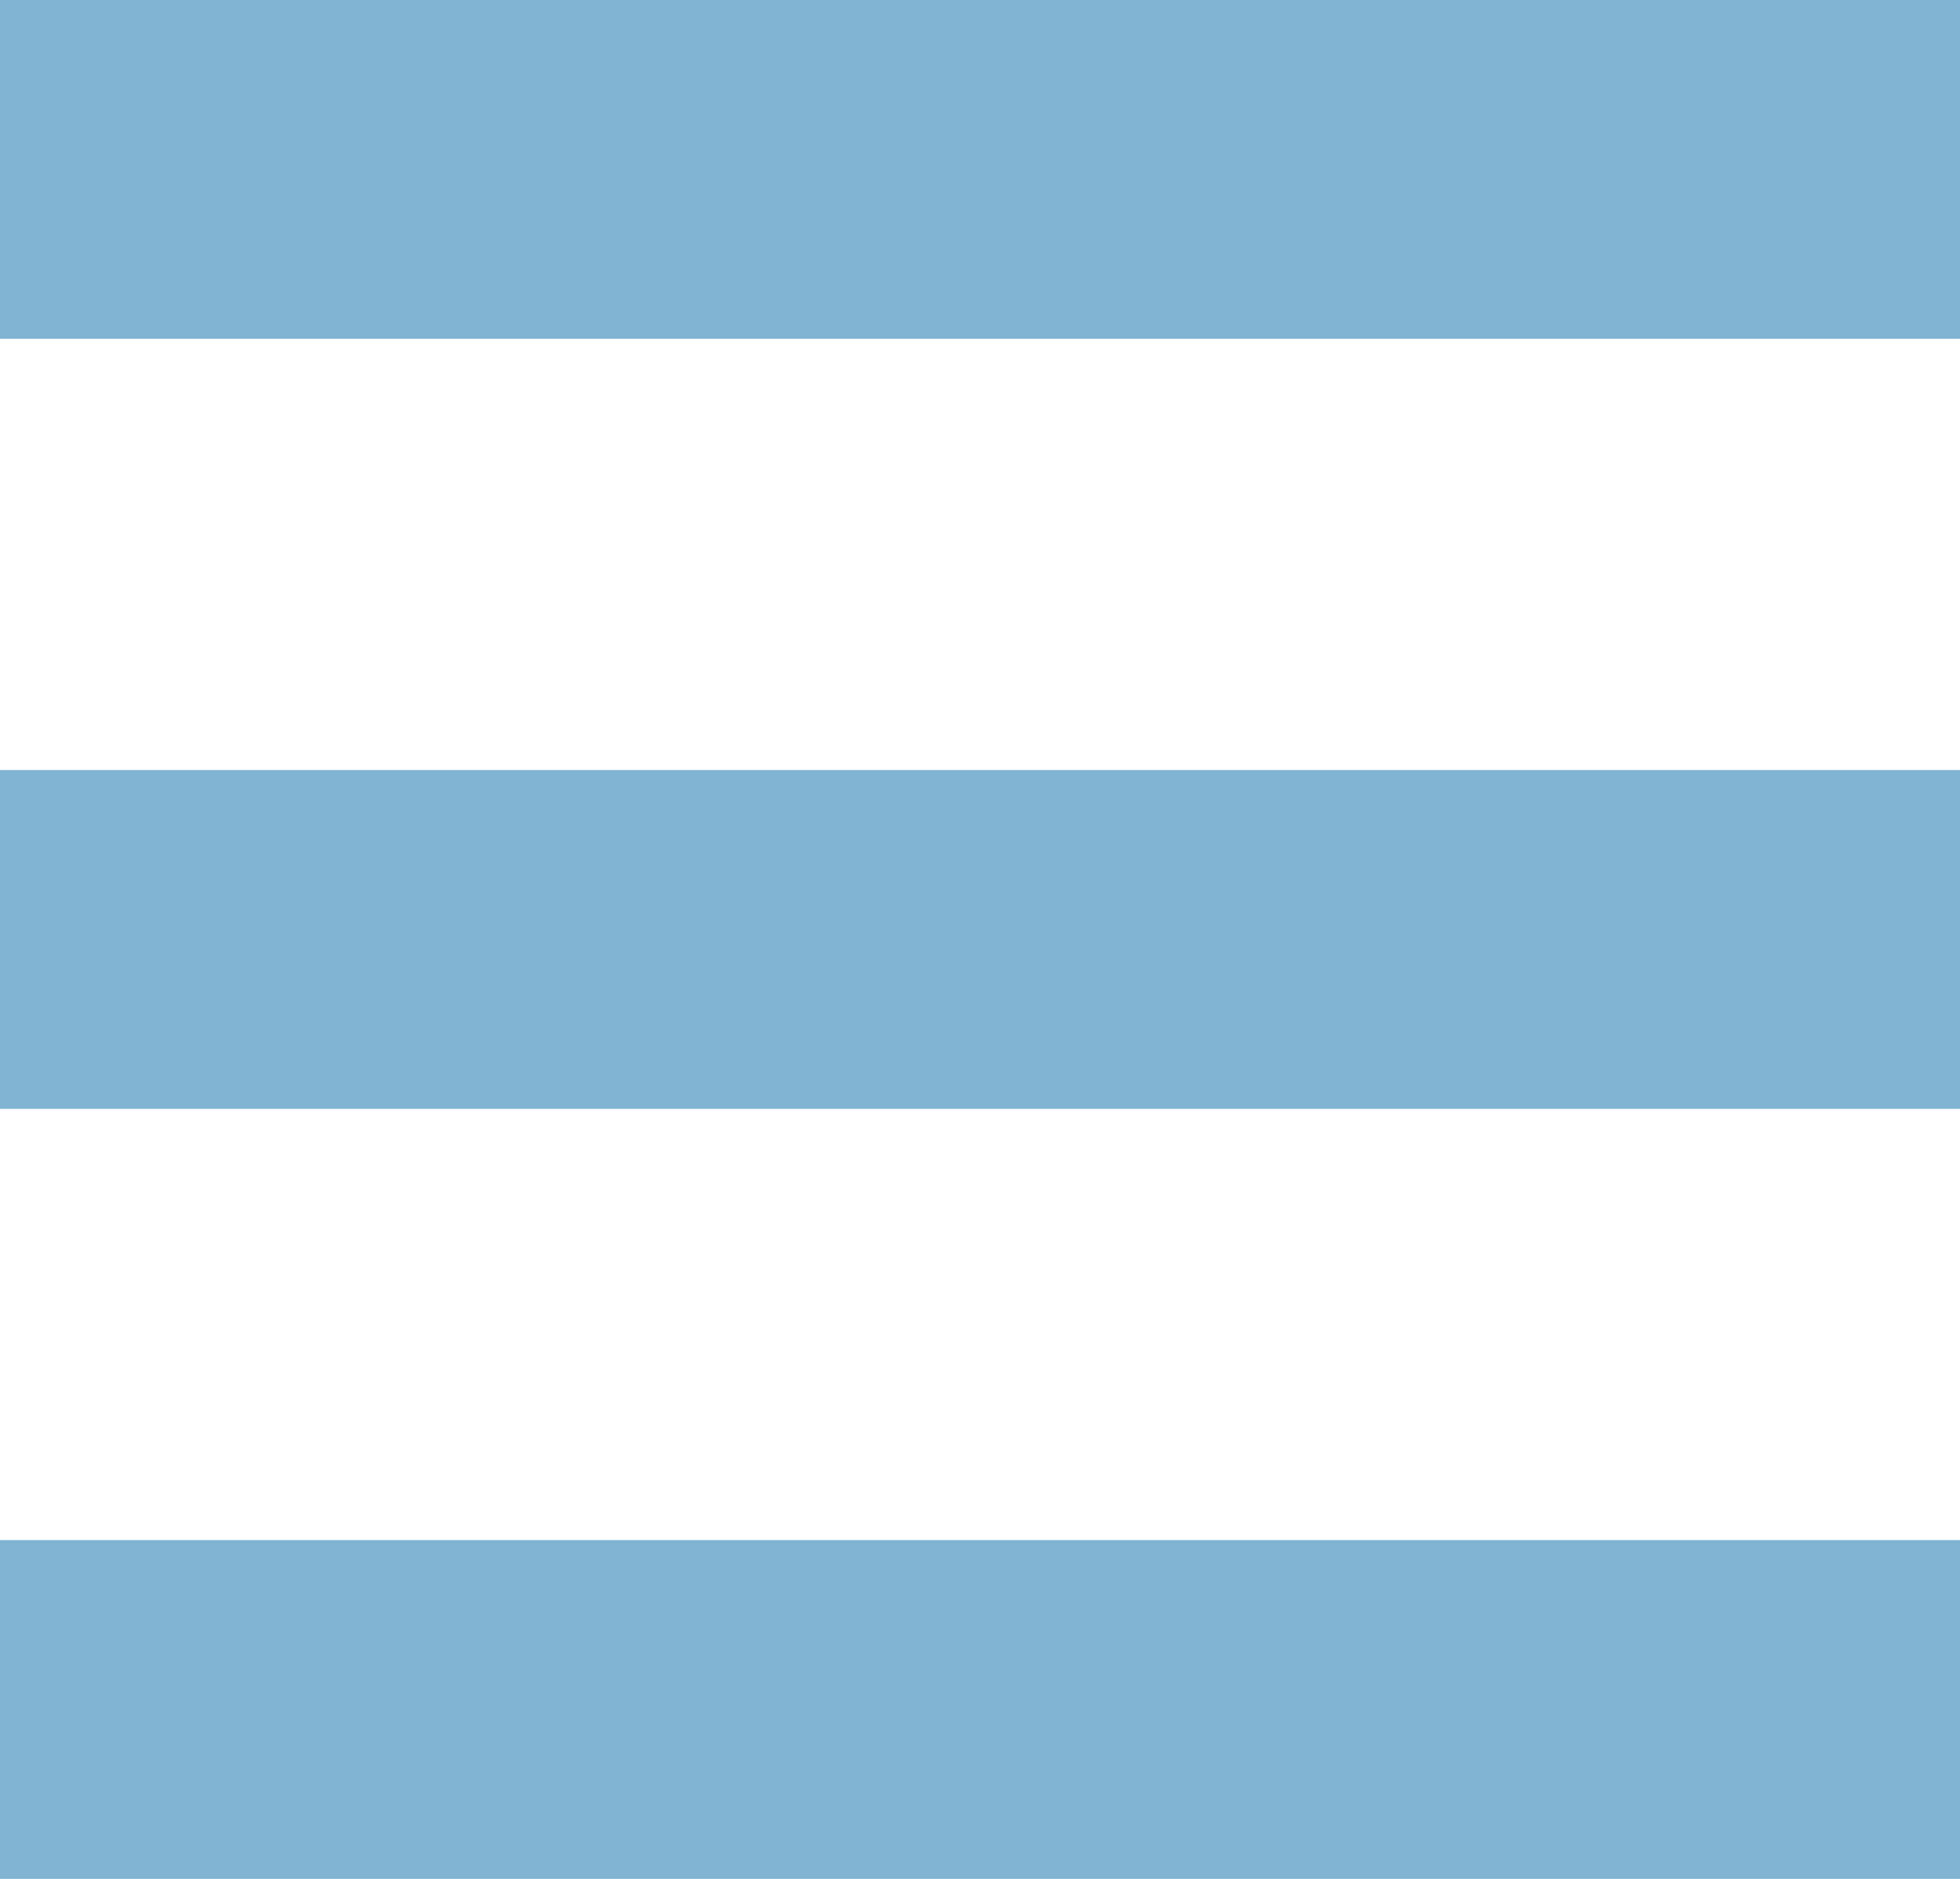
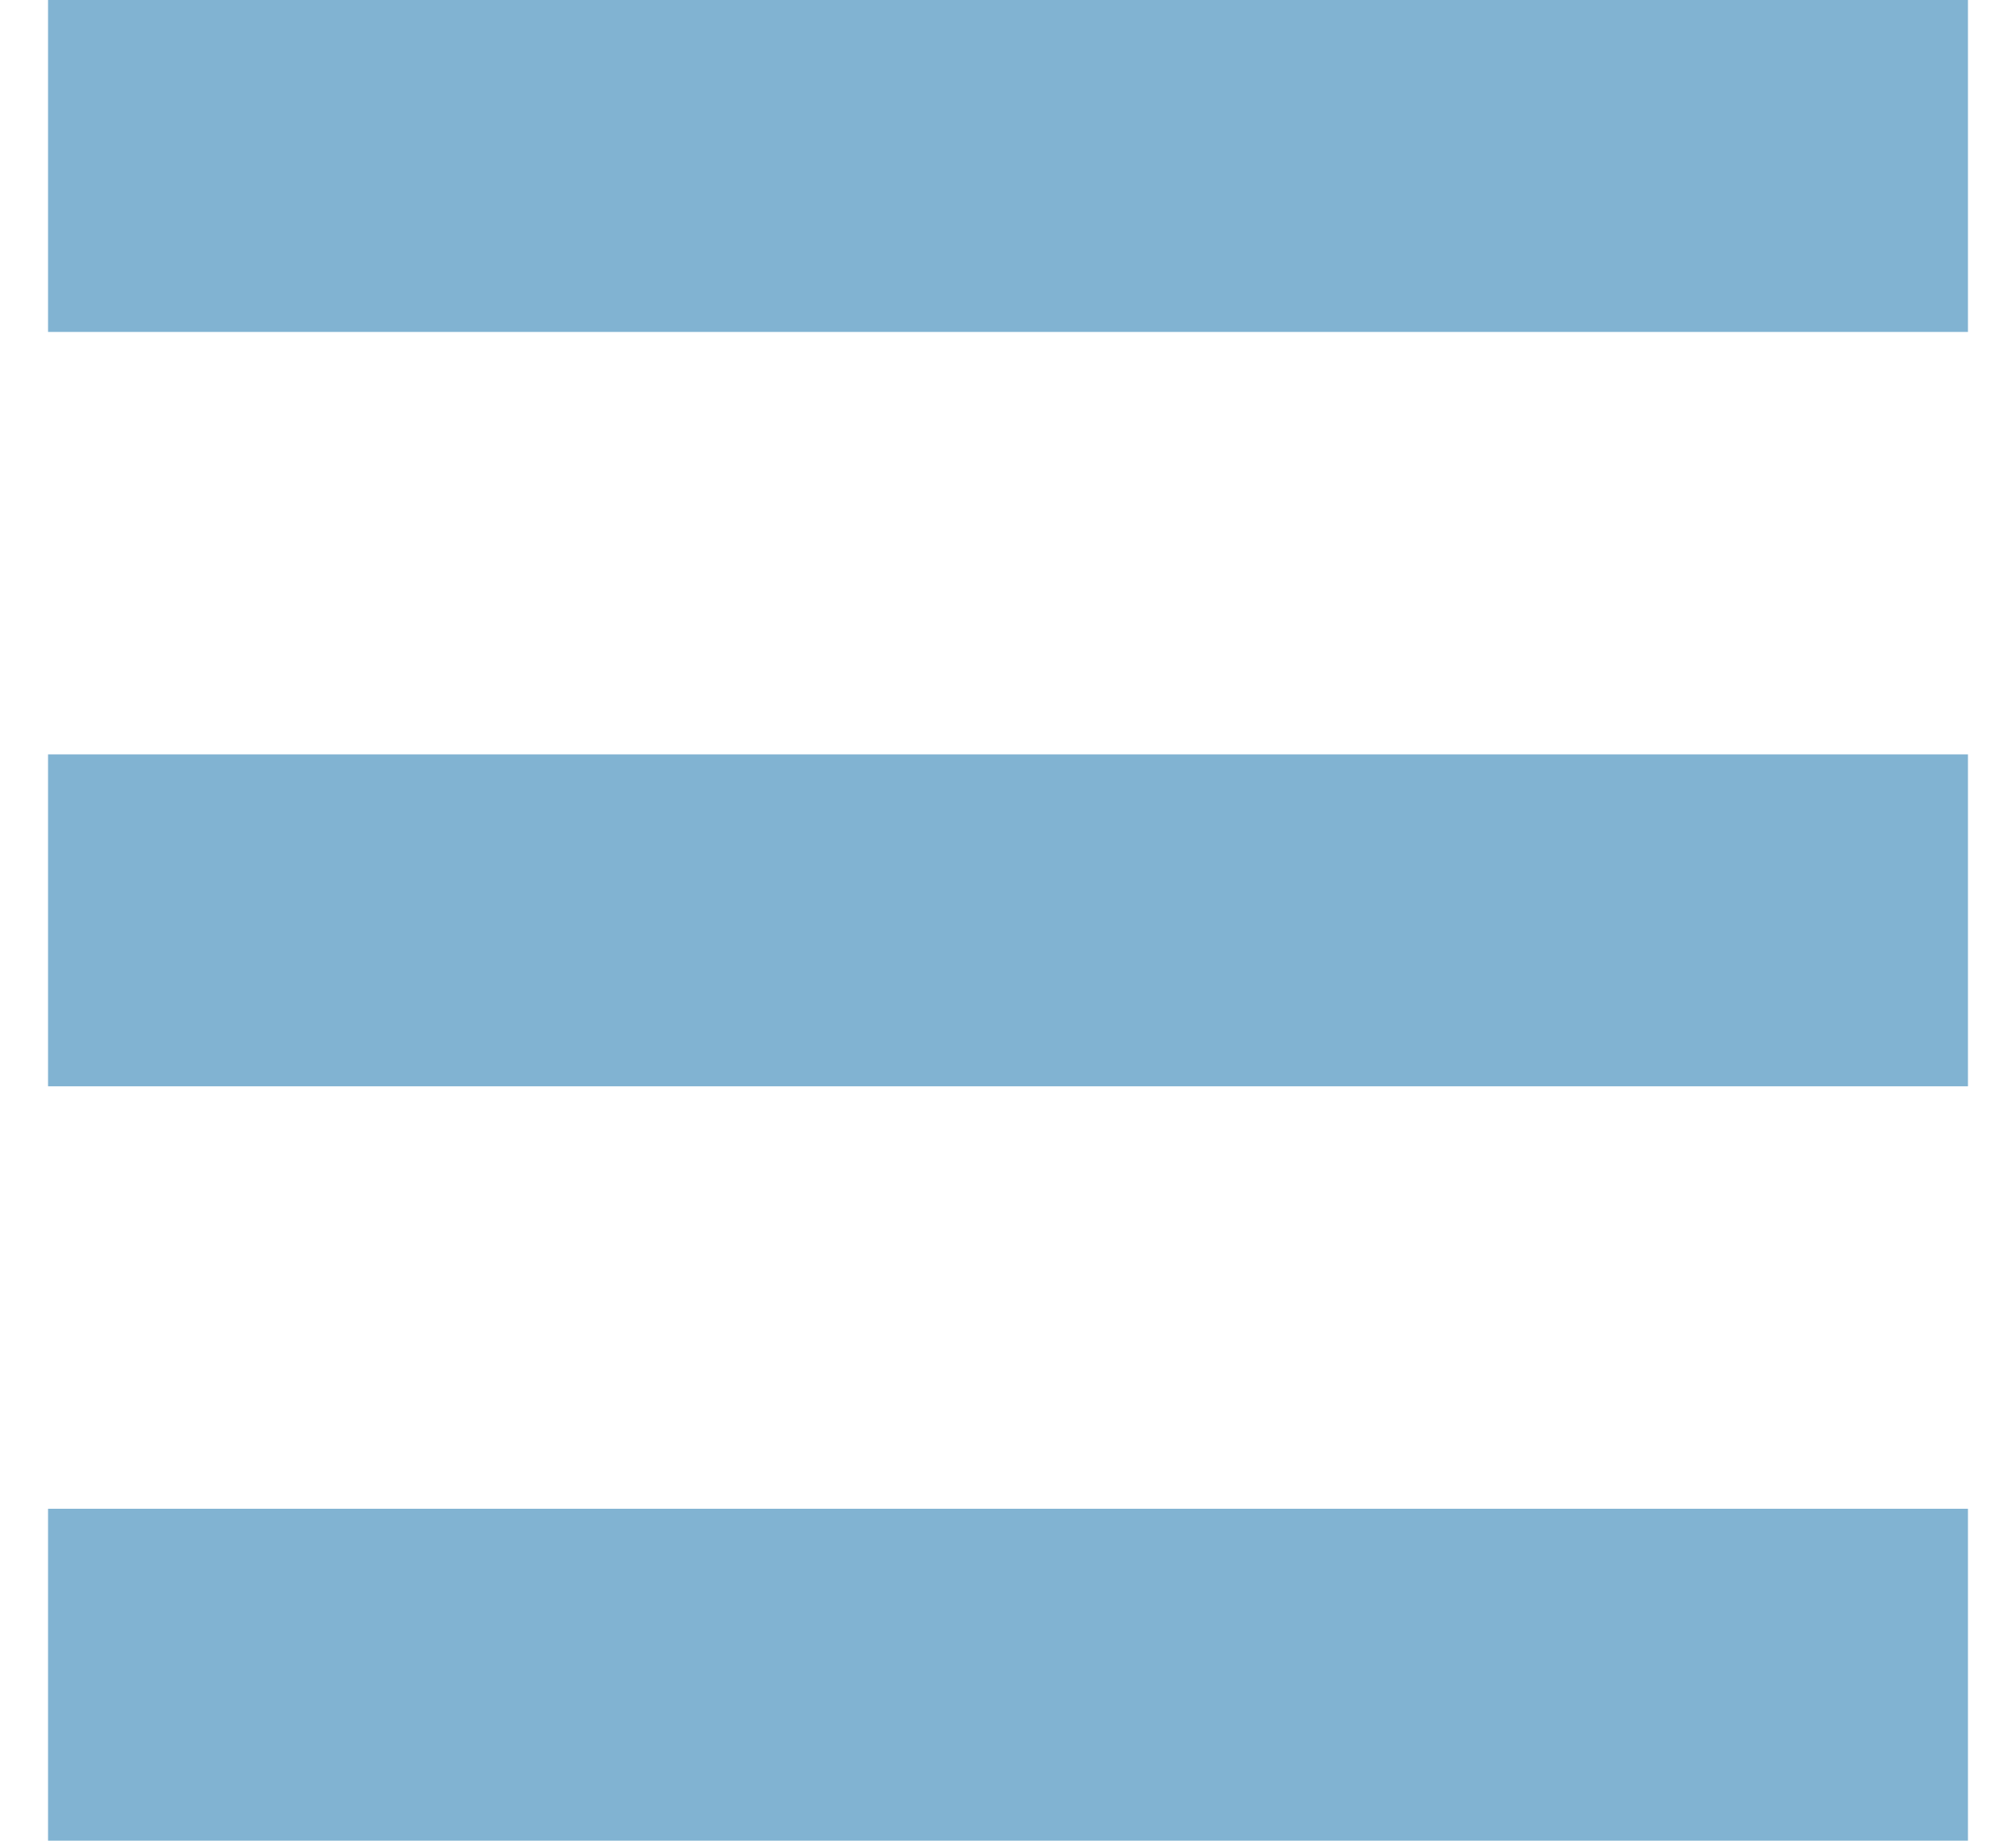
- <svg xmlns="http://www.w3.org/2000/svg" version="1.0" id="Layer_1" x="0px" y="0px" width="22.928px" height="21.982px" viewBox="0 0 22.928 21.982" enable-background="new 0 0 22.928 21.982" xml:space="preserve" style="fill:#81b3d2">
+ <svg xmlns="http://www.w3.org/2000/svg" version="1.0" id="Layer_1" x="0px" y="0px" width="23px" height="21px" viewBox="0 0 22.928 21.982" enable-background="new 0 0 22.928 21.982" xml:space="preserve" style="fill:#81b3d2">
  <g>
    <rect width="22.928" height="3.964" />
    <rect y="9.009" width="22.928" height="3.964" />
    <rect y="18.018" width="22.928" height="3.964" />
  </g>
</svg>
